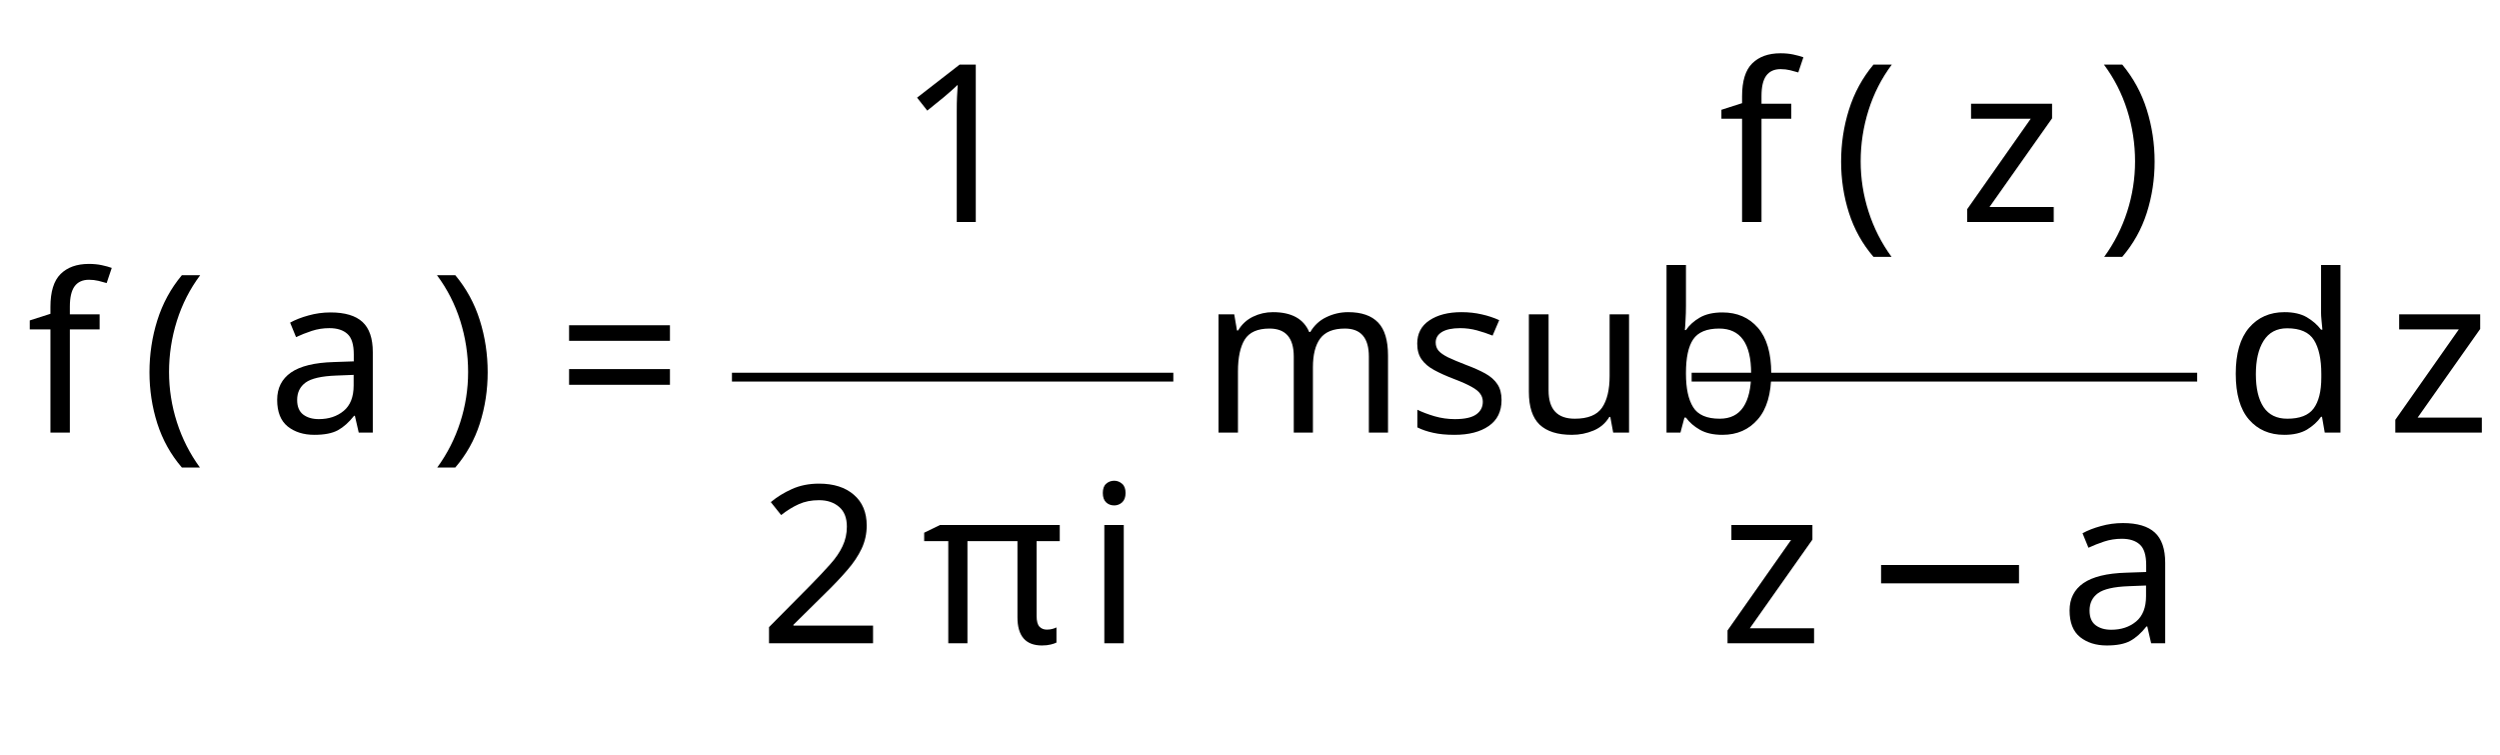
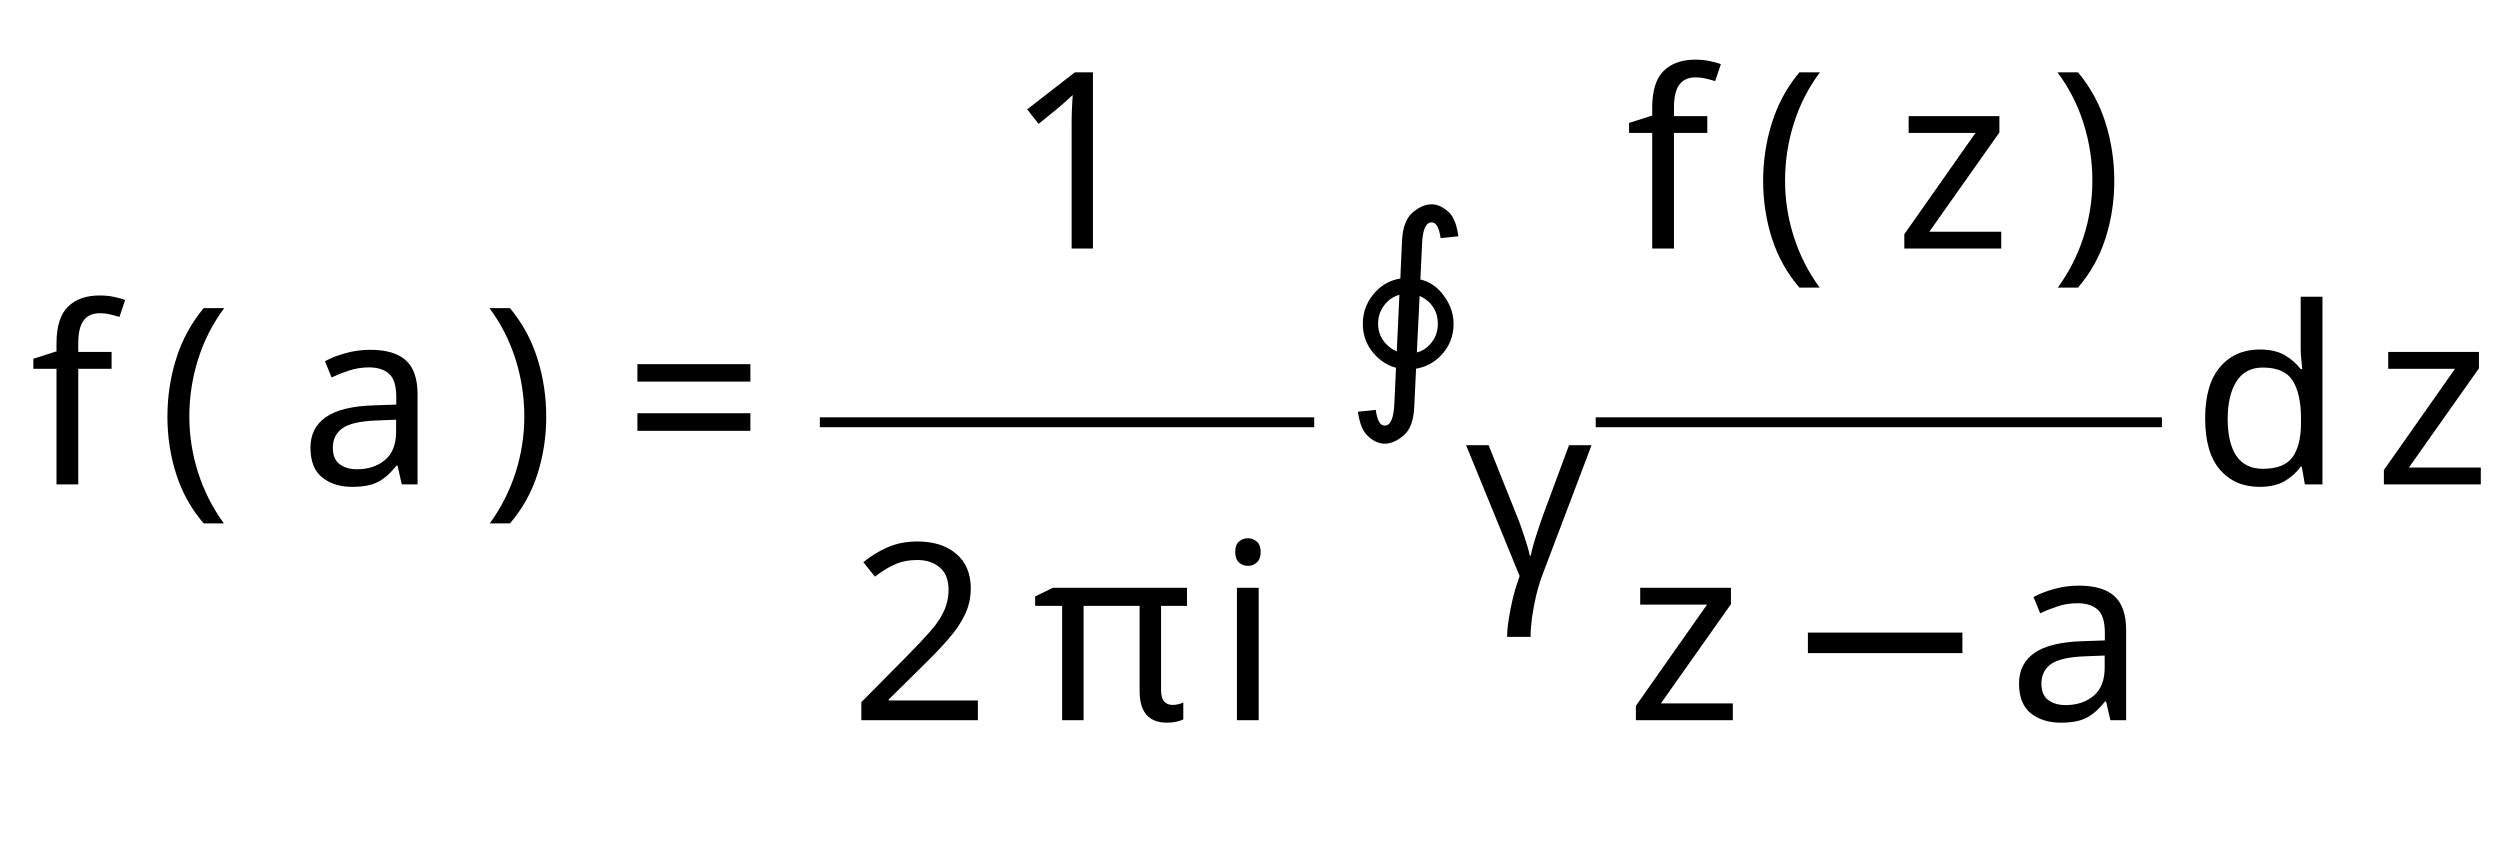
- <svg xmlns="http://www.w3.org/2000/svg" version="1.1" width="283.375" height="85.5">
+ <svg xmlns="http://www.w3.org/2000/svg" version="1.1" width="253.1" height="85.5">
  <style>@font-face {font-family: "STIXGeneral-Italic";src: url("../../STIXv1.1.1-webfonts/stix-web/STIXGeneral-Italic.woff");}</style>
  <text x="3" y="49.042" fill="#000000" font-family="STIXGeneral-Italic" font-size="25">f</text>
  <text x="15.95" y="49.042" fill="#000000" font-family="STIXGeneral-Italic" font-size="25">(</text>
  <text x="30.275" y="49.042" fill="#000000" font-family="STIXGeneral-Italic" font-size="25">a</text>
  <text x="48.8" y="49.042" fill="#000000" font-family="STIXGeneral-Italic" font-size="25">)</text>
  <text x="63.125" y="49.042" fill="#000000" font-family="STIXGeneral-Italic" font-size="25">=</text>
  <text x="101.775" y="25.167" fill="#000000" font-family="STIXGeneral-Italic" font-size="25">1</text>
  <line x1="83" x2="133.05" y1="42.75" y2="42.75" style="stroke:#000000;" />
  <text x="86" y="72.917" fill="#000000" font-family="STIXGeneral-Italic" font-size="25">2</text>
  <text x="104.5" y="72.917" fill="#000000" font-family="STIXGeneral-Italic" font-size="25">π</text>
  <text x="123.1" y="72.917" fill="#000000" font-family="STIXGeneral-Italic" font-size="25">i</text>
-   <text x="136.05" y="49.042" fill="#000000" font-family="STIXGeneral-Italic" font-size="25">msub</text>
-   <text x="194.825" y="25.167" fill="#000000" font-family="STIXGeneral-Italic" font-size="25">f</text>
-   <text x="207.775" y="25.167" fill="#000000" font-family="STIXGeneral-Italic" font-size="25">(</text>
-   <text x="222.1" y="25.167" fill="#000000" font-family="STIXGeneral-Italic" font-size="25">z</text>
-   <text x="237.825" y="25.167" fill="#000000" font-family="STIXGeneral-Italic" font-size="25">)</text>
-   <line x1="191.825" x2="249.15" y1="42.75" y2="42.75" style="stroke:#000000;" />
-   <text x="194.925" y="72.917" fill="#000000" font-family="STIXGeneral-Italic" font-size="25">z</text>
-   <text x="210.65" y="72.917" fill="#000000" font-family="STIXGeneral-Italic" font-size="25">−</text>
-   <text x="233.525" y="72.917" fill="#000000" font-family="STIXGeneral-Italic" font-size="25">a</text>
-   <text x="252.15" y="49.042" fill="#000000" font-family="STIXGeneral-Italic" font-size="25">d</text>
-   <text x="270.65" y="49.042" fill="#000000" font-family="STIXGeneral-Italic" font-size="25">z</text>
+   <text x="136.05" y="39.604" fill="#000000" font-family="STIXGeneral-Italic" font-size="25">∮</text>
+   <text x="148.3" y="58.479" fill="#000000" font-family="STIXGeneral-Italic" font-size="25">γ</text>
+   <text x="164.55" y="25.167" fill="#000000" font-family="STIXGeneral-Italic" font-size="25">f</text>
+   <text x="177.5" y="25.167" fill="#000000" font-family="STIXGeneral-Italic" font-size="25">(</text>
+   <text x="191.825" y="25.167" fill="#000000" font-family="STIXGeneral-Italic" font-size="25">z</text>
+   <text x="207.55" y="25.167" fill="#000000" font-family="STIXGeneral-Italic" font-size="25">)</text>
+   <line x1="161.55" x2="218.875" y1="42.75" y2="42.75" style="stroke:#000000;" />
+   <text x="164.65" y="72.917" fill="#000000" font-family="STIXGeneral-Italic" font-size="25">z</text>
+   <text x="180.375" y="72.917" fill="#000000" font-family="STIXGeneral-Italic" font-size="25">−</text>
+   <text x="203.25" y="72.917" fill="#000000" font-family="STIXGeneral-Italic" font-size="25">a</text>
+   <text x="221.875" y="49.042" fill="#000000" font-family="STIXGeneral-Italic" font-size="25">d</text>
+   <text x="240.375" y="49.042" fill="#000000" font-family="STIXGeneral-Italic" font-size="25">z</text>
</svg>
